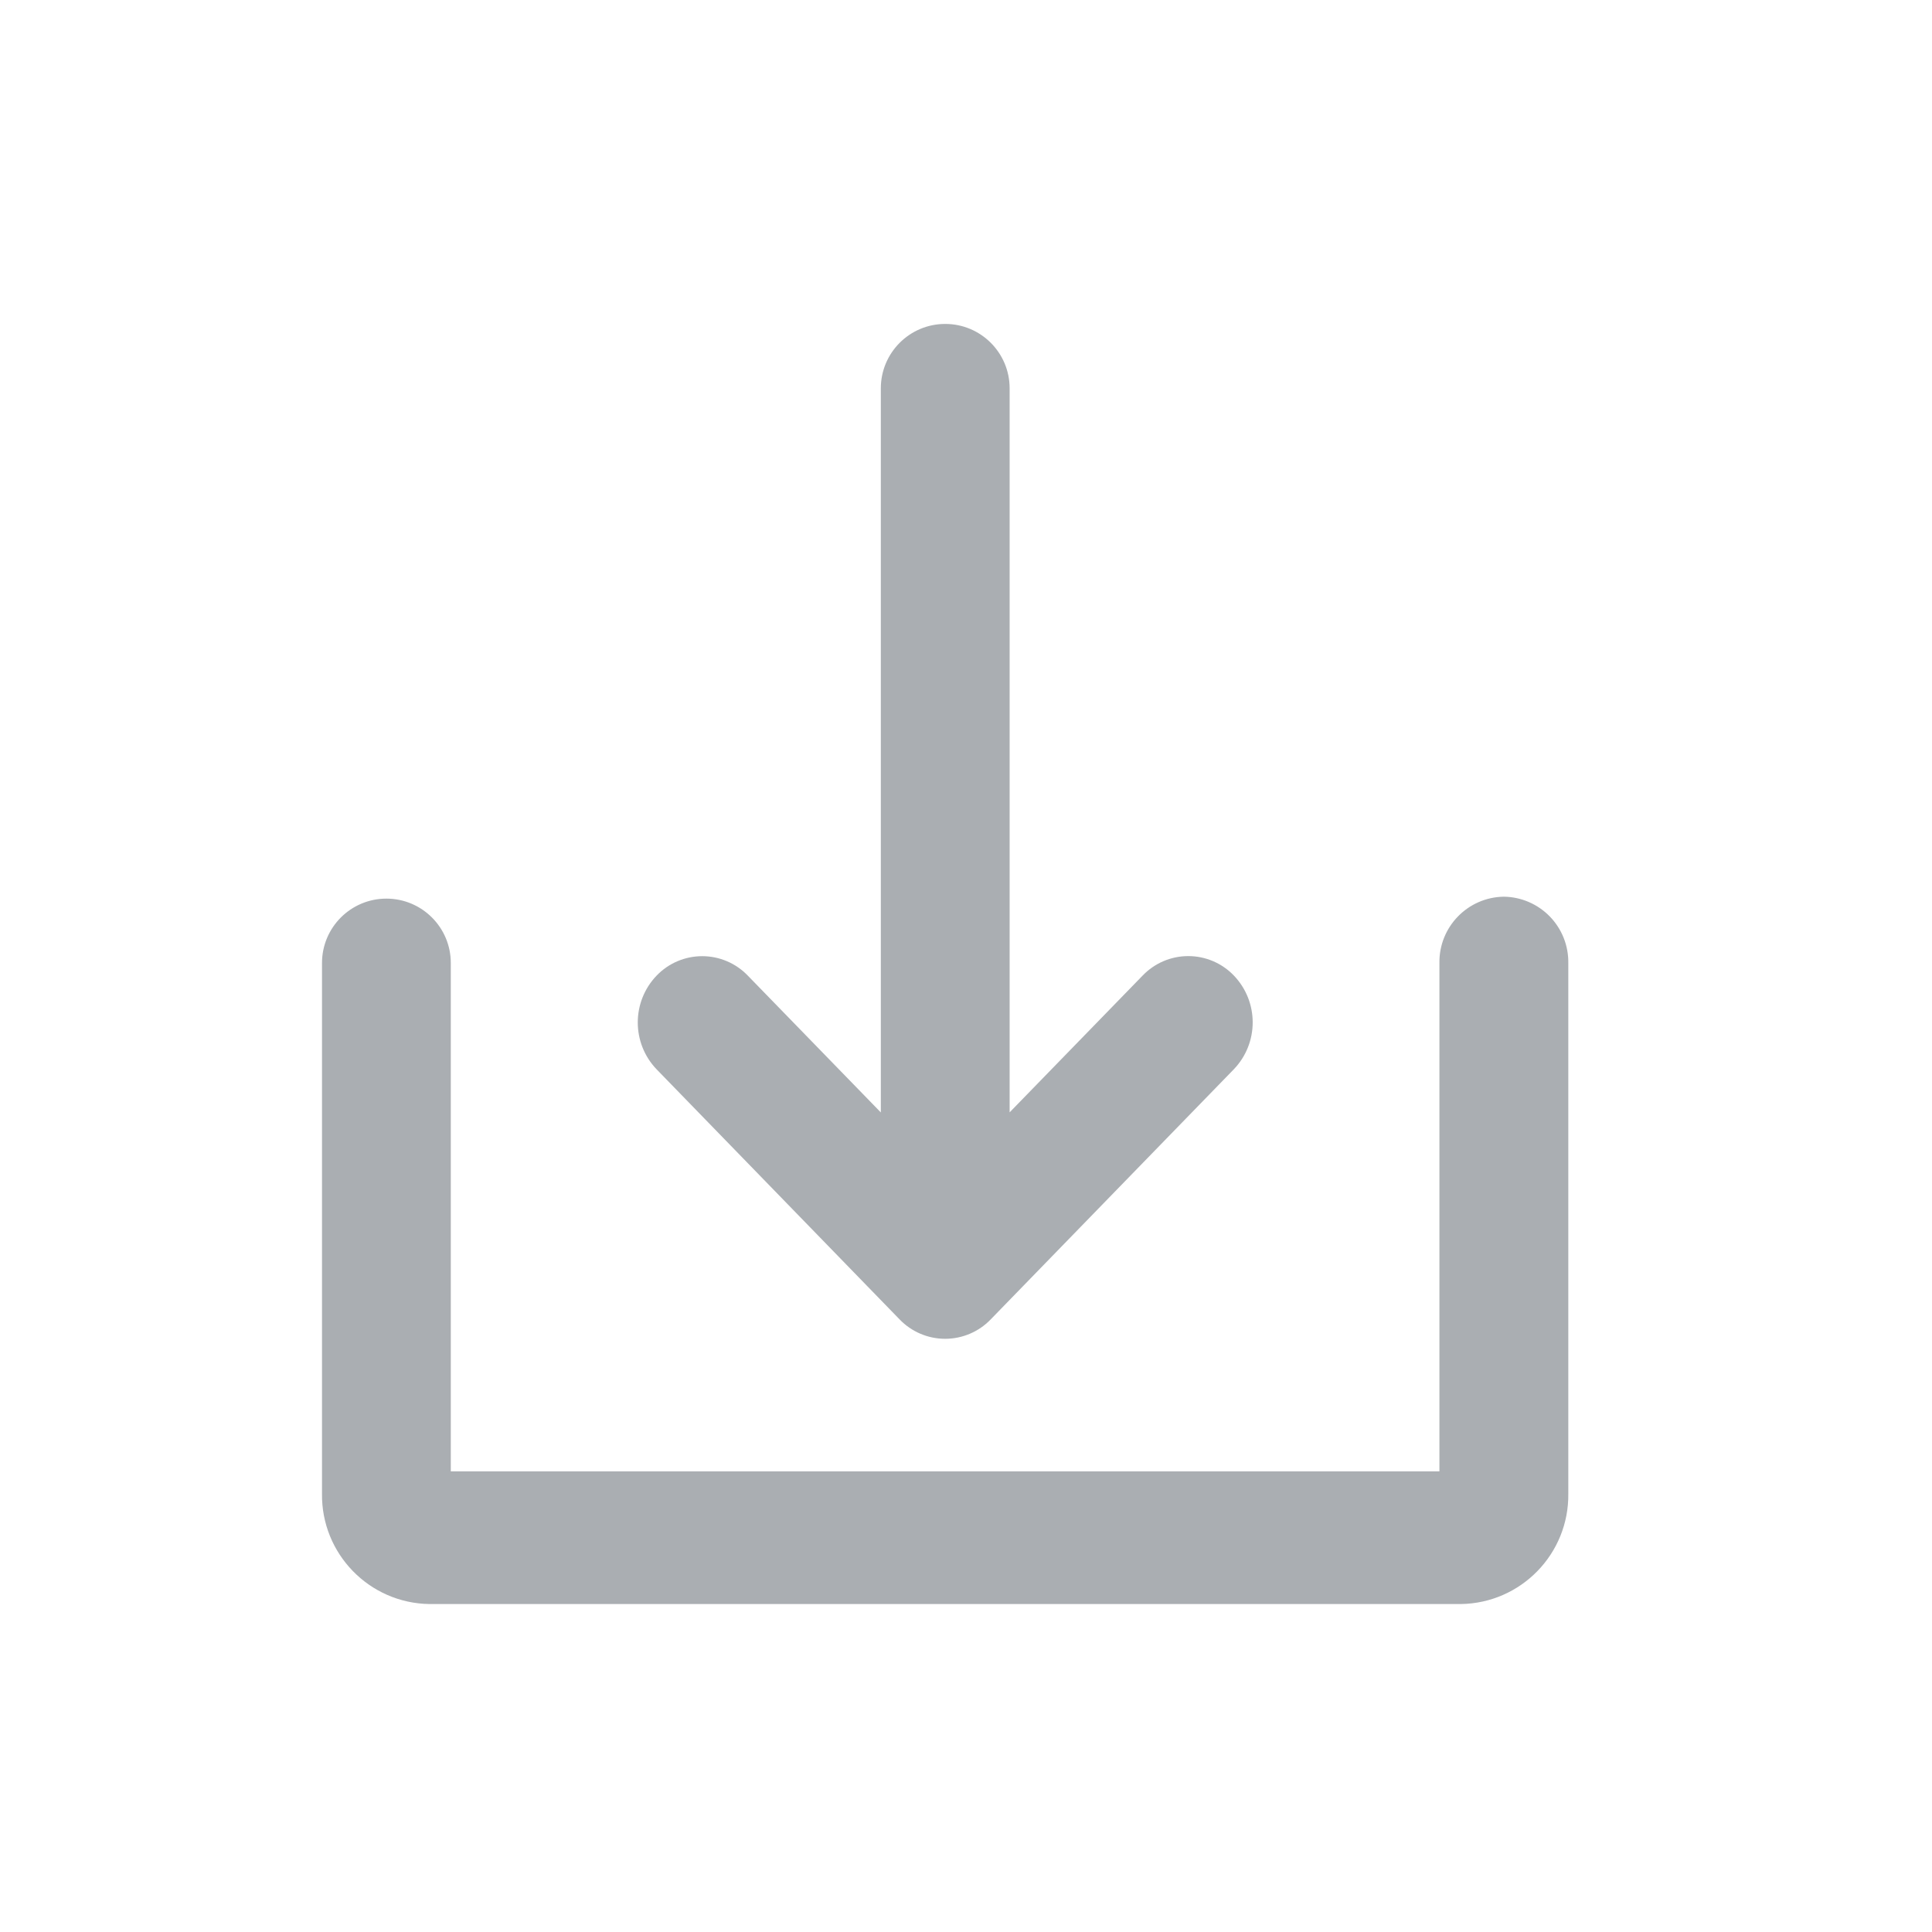
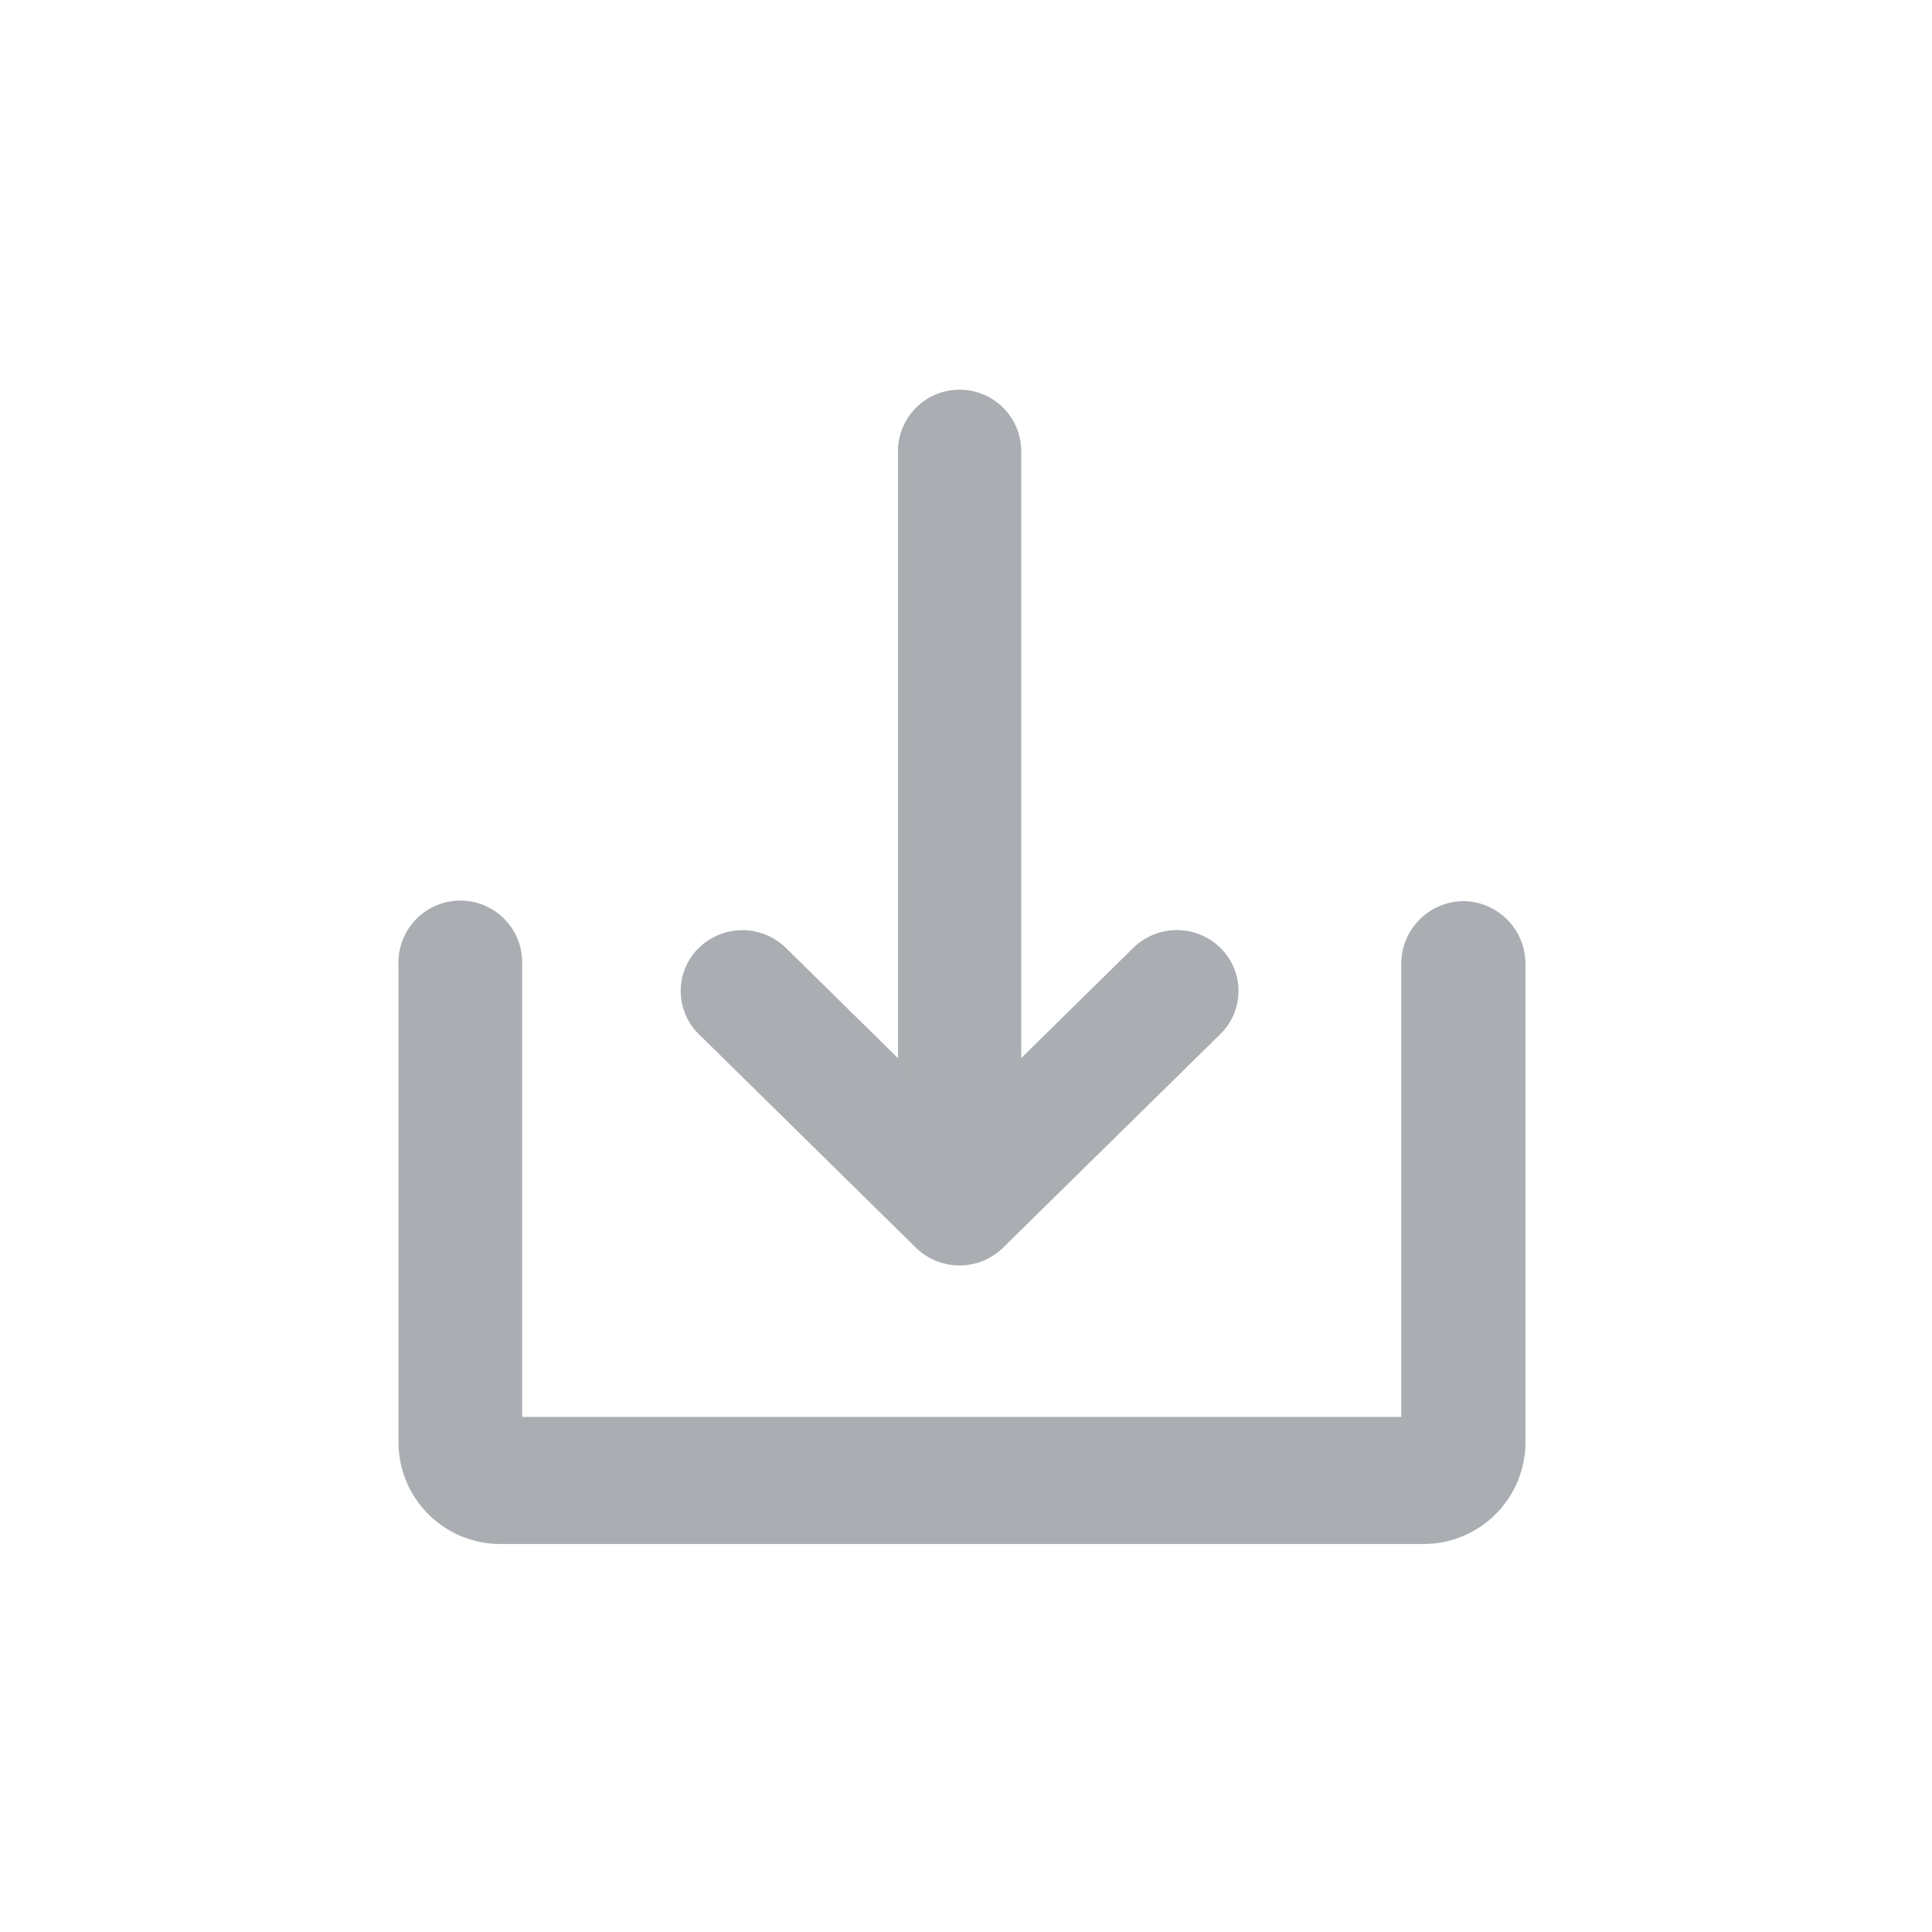
<svg xmlns="http://www.w3.org/2000/svg" width="24" height="24" viewBox="0 0 24 24">
  <defs>
    <style>
-             .cls-2{fill:#aaaeb2}
+             .cls-2{fill:#aaaeb2;stroke:#aaaeb2;stroke-width:.1px}
        </style>
  </defs>
-   <g id="ico_download_24px" transform="translate(-.213)">
-     <path id="사각형_2266" fill="none" d="M0 0H24V24H0z" transform="translate(.213)" />
-     <g id="Solid" transform="translate(4.213 4)">
-       <path id="패스_3037" d="M144.745 36.39a.785.785 0 0 0 1.132 0l3.02-3.107a.841.841 0 0 0 0-1.165.785.785 0 0 0-1.132 0l-1.653 1.7v-8.994a.8.8 0 1 0-1.6 0v8.995l-1.653-1.7a.785.785 0 0 0-1.132 0 .841.841 0 0 0 0 1.165z" class="cls-2" transform="translate(-137.57 -24)" />
-       <path id="패스_3038" d="M38.681 232a.812.812 0 0 0-.8.824v6.315H25.6v-6.315a.8.8 0 1 0-1.6 0v6.59a1.354 1.354 0 0 0 1.335 1.373h12.812a1.354 1.354 0 0 0 1.335-1.373v-6.59a.812.812 0 0 0-.801-.824z" class="cls-2" transform="translate(-24 -224.861)" />
+   <g id="ico_download_24px" transform="translate(-0.213)">
+     <path id="사각형_2266" fill="none" d="M0 0H24V24H0z" transform="translate(0.213)" />
+     <g id="Solid" transform="translate(5.213 4.88)">
+       <path id="패스_3037" d="M144.4 34.584a.724.724 0 0 0 1.012 0l2.7-2.654a.7.7 0 0 0 0-1 .724.724 0 0 0-1.012 0l-1.477 1.453V24.7a.716.716 0 0 0-1.431 0v7.684l-1.477-1.453a.724.724 0 0 0-1.012 0 .7.7 0 0 0 0 1z" class="cls-2" transform="translate(-137.987 -24)" />
+       <path id="패스_3038" d="M37.176 232a.729.729 0 0 0-.719.739v5.668h-11.02v-5.668a.719.719 0 1 0-1.437 0v5.915a1.215 1.215 0 0 0 1.2 1.232h11.5a1.215 1.215 0 0 0 1.2-1.232v-5.915a.729.729 0 0 0-.724-.739z" class="cls-2" transform="translate(-24 -225.636)" />
    </g>
  </g>
</svg>
